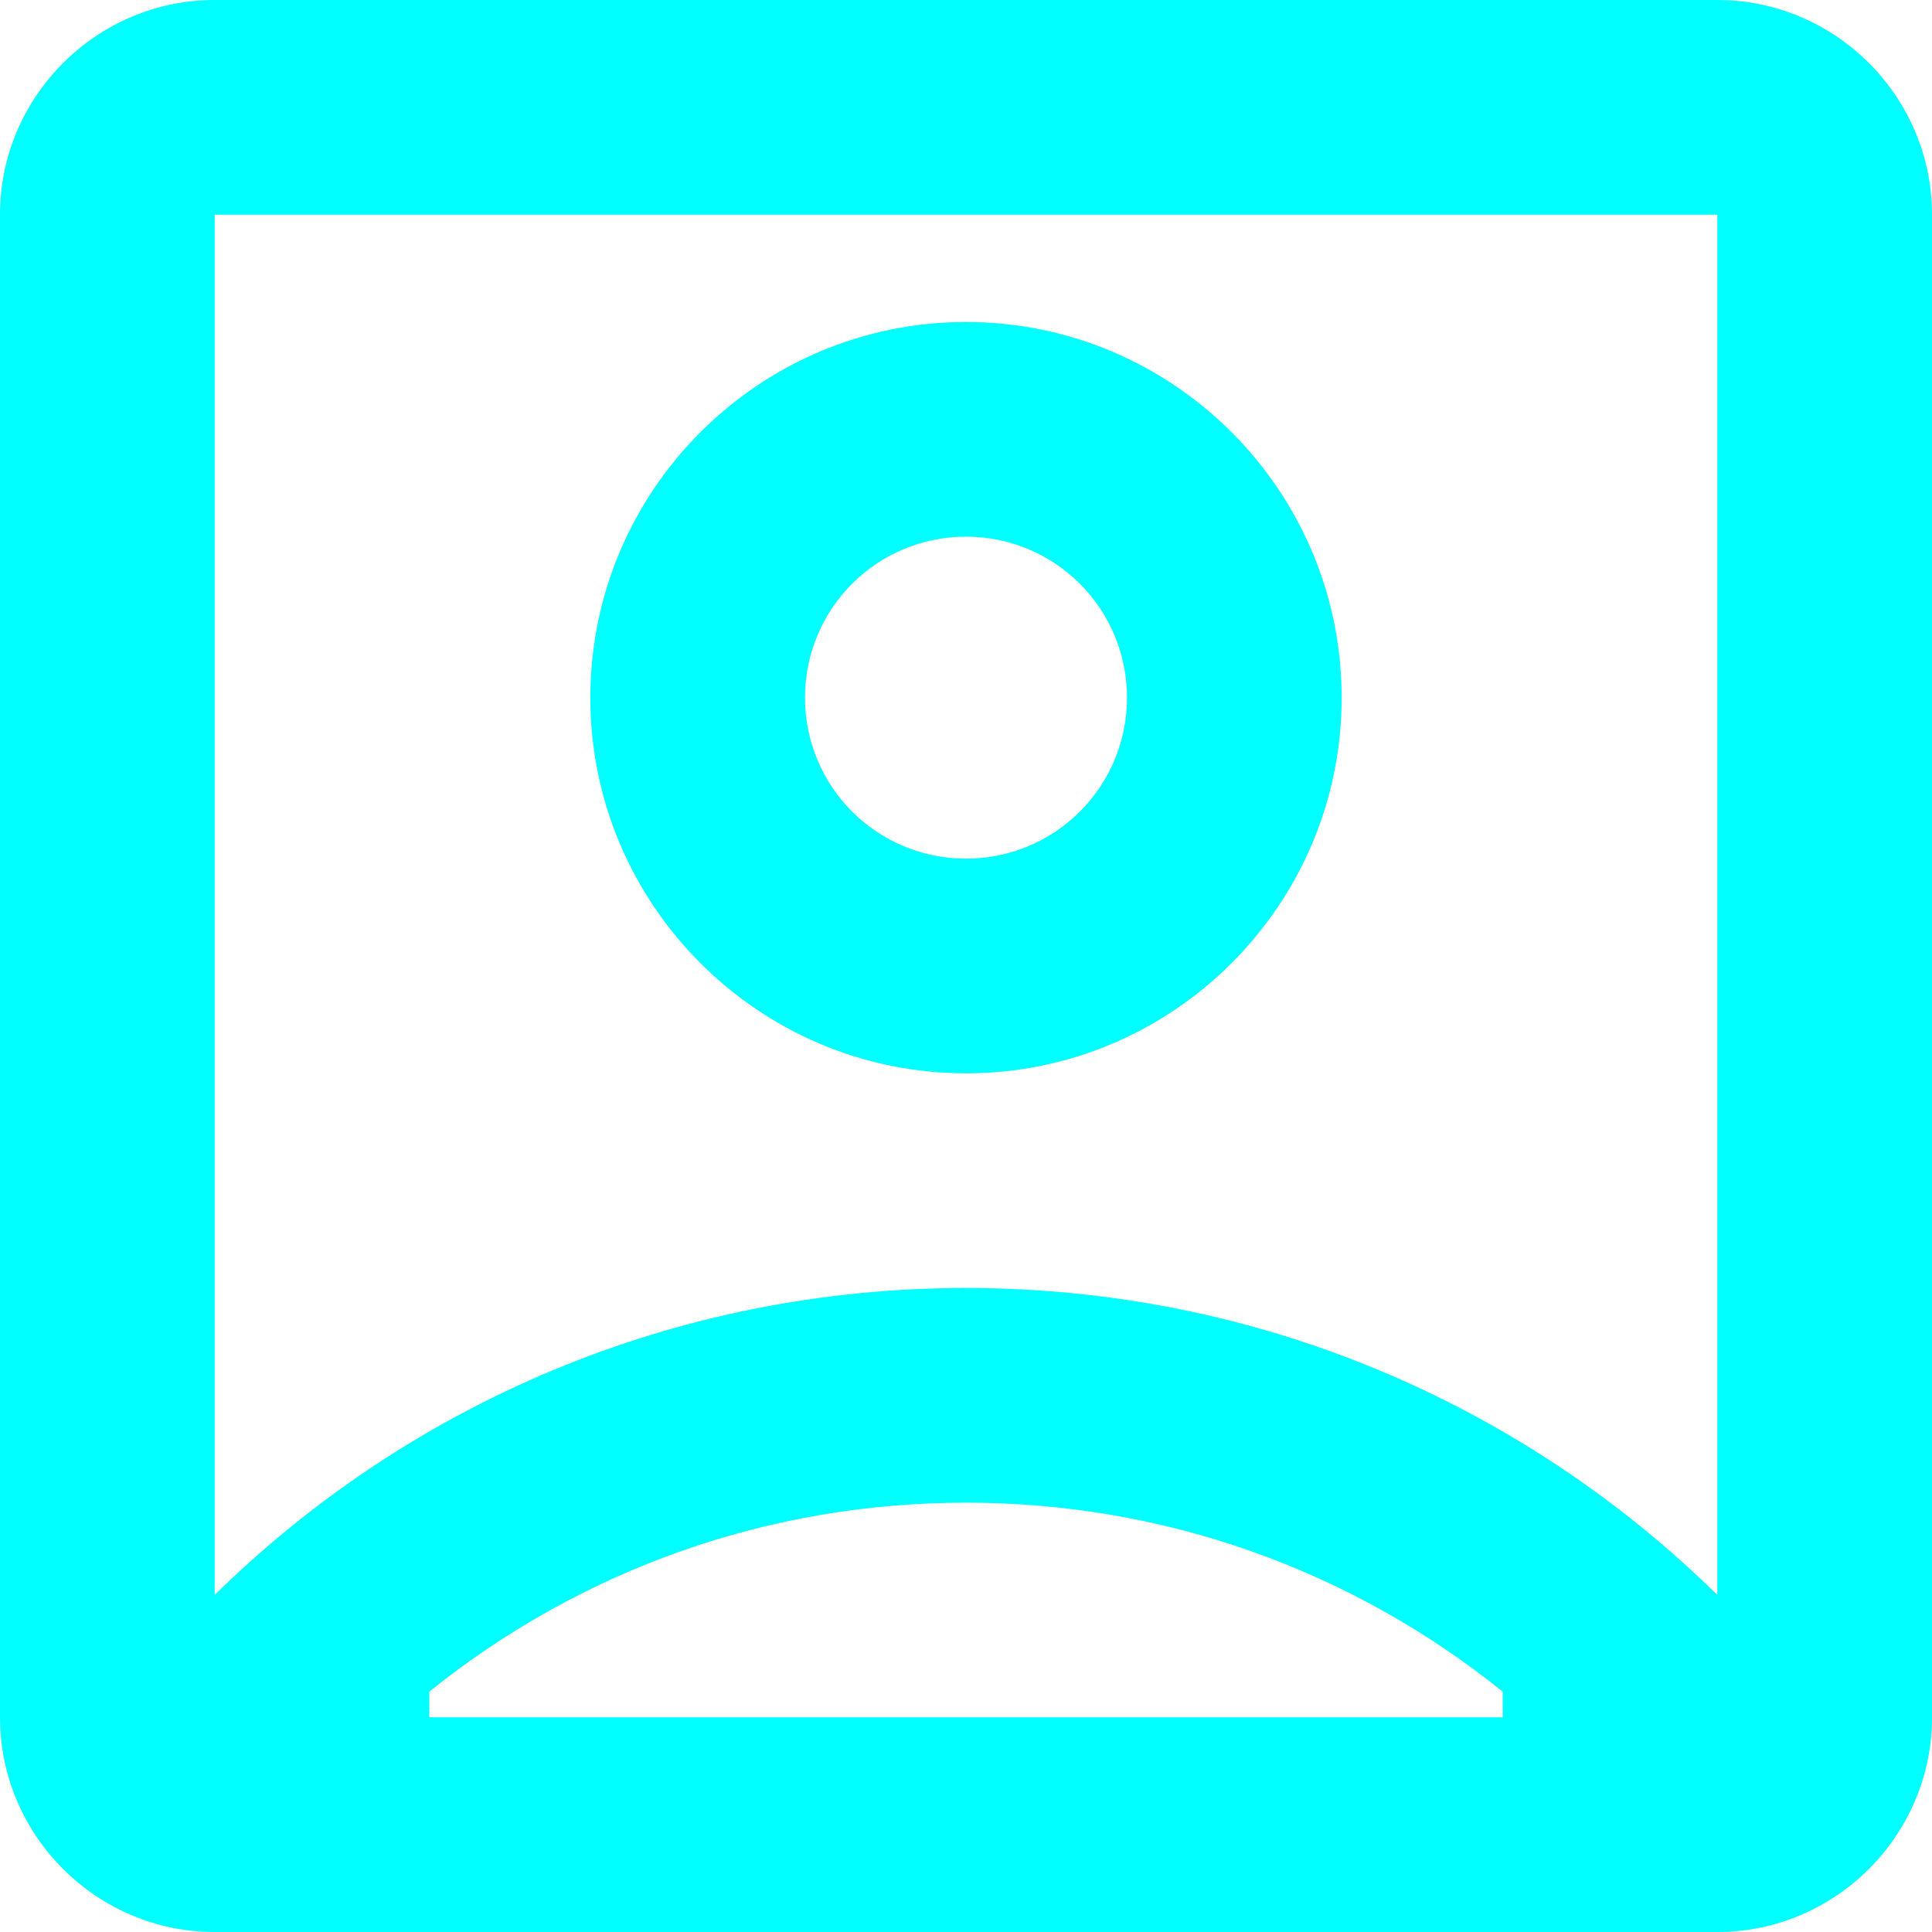
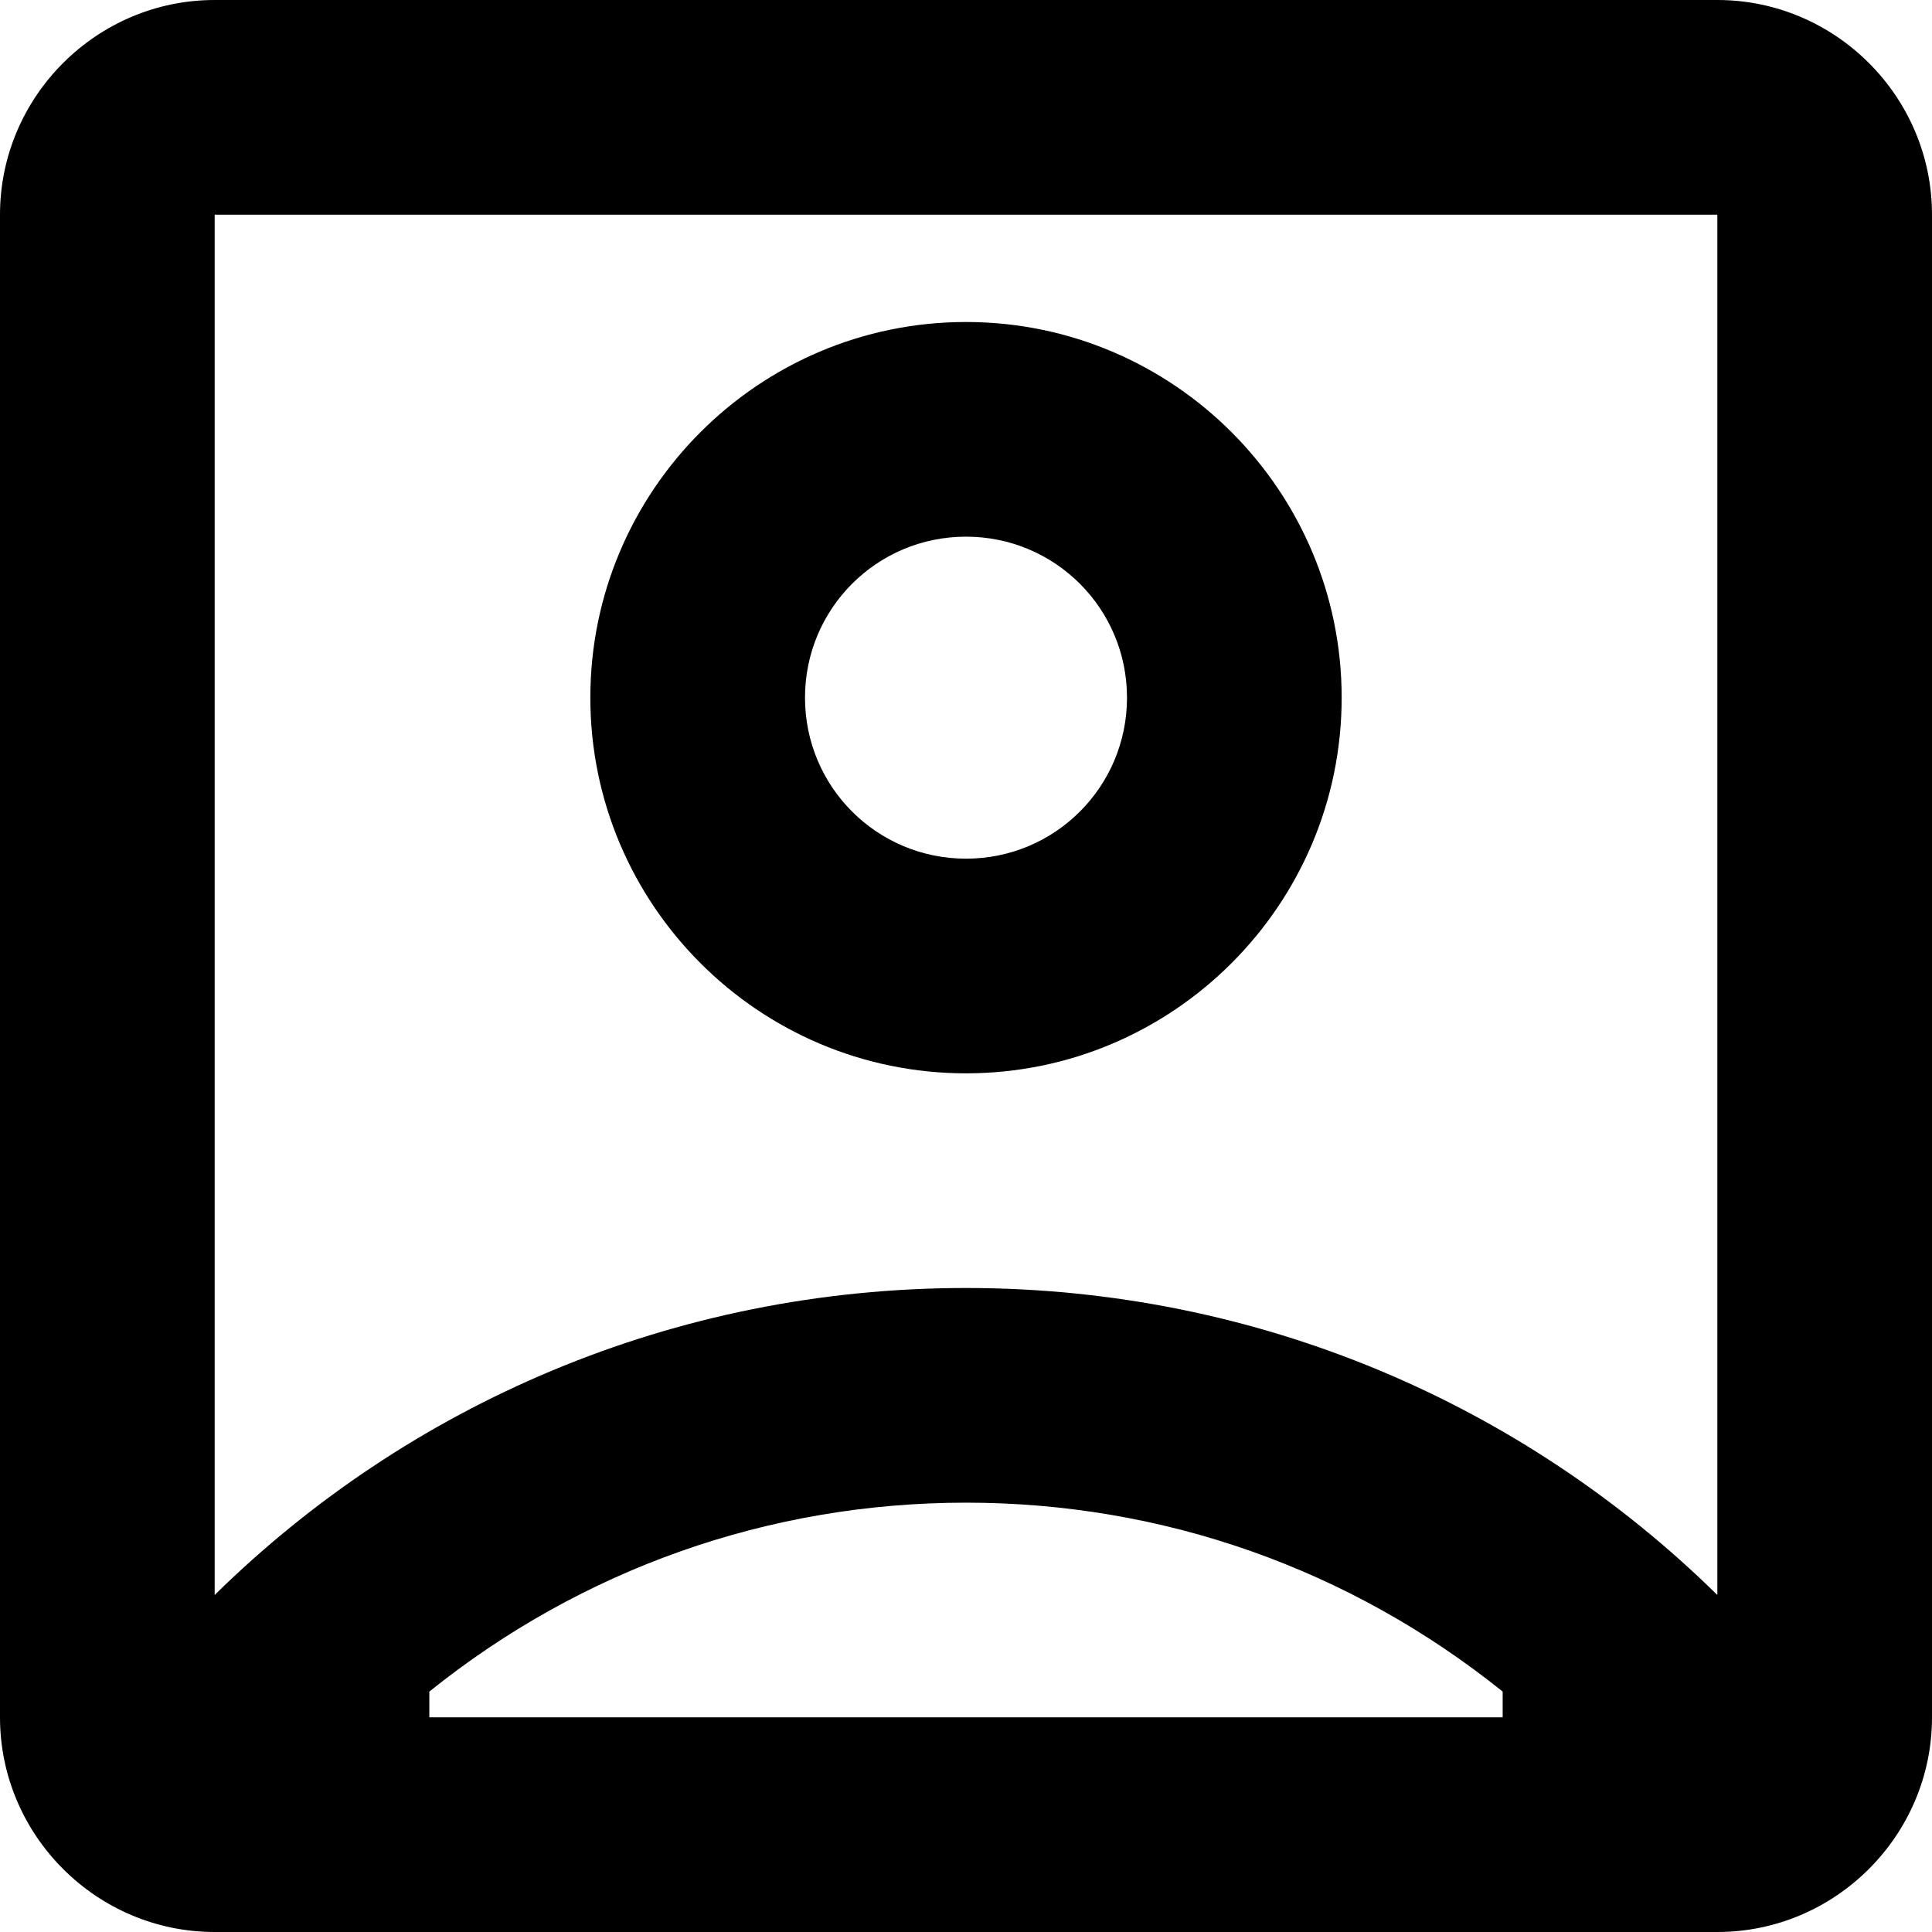
<svg xmlns="http://www.w3.org/2000/svg" width="18" height="18" viewBox="0 0 18 18" fill="none">
-   <path d="M16 0H2C0.9 0 0 0.9 0 2V16C0 17.1 0.9 18 2 18H16C17.1 18 18 17.1 18 16V2C18 0.9 17.1 0 16 0ZM14 16H4V15.76C5.42 14.62 7.16 14 9 14C10.84 14 12.58 14.62 14 15.76V16ZM16 14.86C14.2 13.09 11.73 12 9 12C6.27 12 3.8 13.09 2 14.86V2H16V14.86ZM9 10C10.93 10 12.5 8.43 12.5 6.5C12.5 4.57 10.93 3 9 3C7.07 3 5.5 4.57 5.5 6.5C5.5 8.43 7.07 10 9 10ZM9 5C9.83 5 10.5 5.67 10.5 6.5C10.5 7.33 9.83 8 9 8C8.17 8 7.5 7.33 7.5 6.5C7.5 5.67 8.17 5 9 5Z" fill="cyan" />
+   <path d="M16 0H2C0.9 0 0 0.9 0 2V16C0 17.1 0.9 18 2 18H16C17.1 18 18 17.1 18 16V2C18 0.9 17.1 0 16 0ZM14 16H4V15.76C5.42 14.62 7.16 14 9 14C10.84 14 12.58 14.62 14 15.76V16ZM16 14.86C14.2 13.09 11.73 12 9 12C6.27 12 3.8 13.09 2 14.86V2H16V14.86ZM9 10C10.93 10 12.5 8.43 12.5 6.5C12.5 4.57 10.93 3 9 3C7.07 3 5.5 4.57 5.5 6.5C5.5 8.43 7.07 10 9 10ZM9 5C9.83 5 10.5 5.67 10.5 6.5C10.5 7.33 9.83 8 9 8C8.17 8 7.5 7.33 7.5 6.5C7.5 5.67 8.17 5 9 5Z" fill="black" />
</svg>
